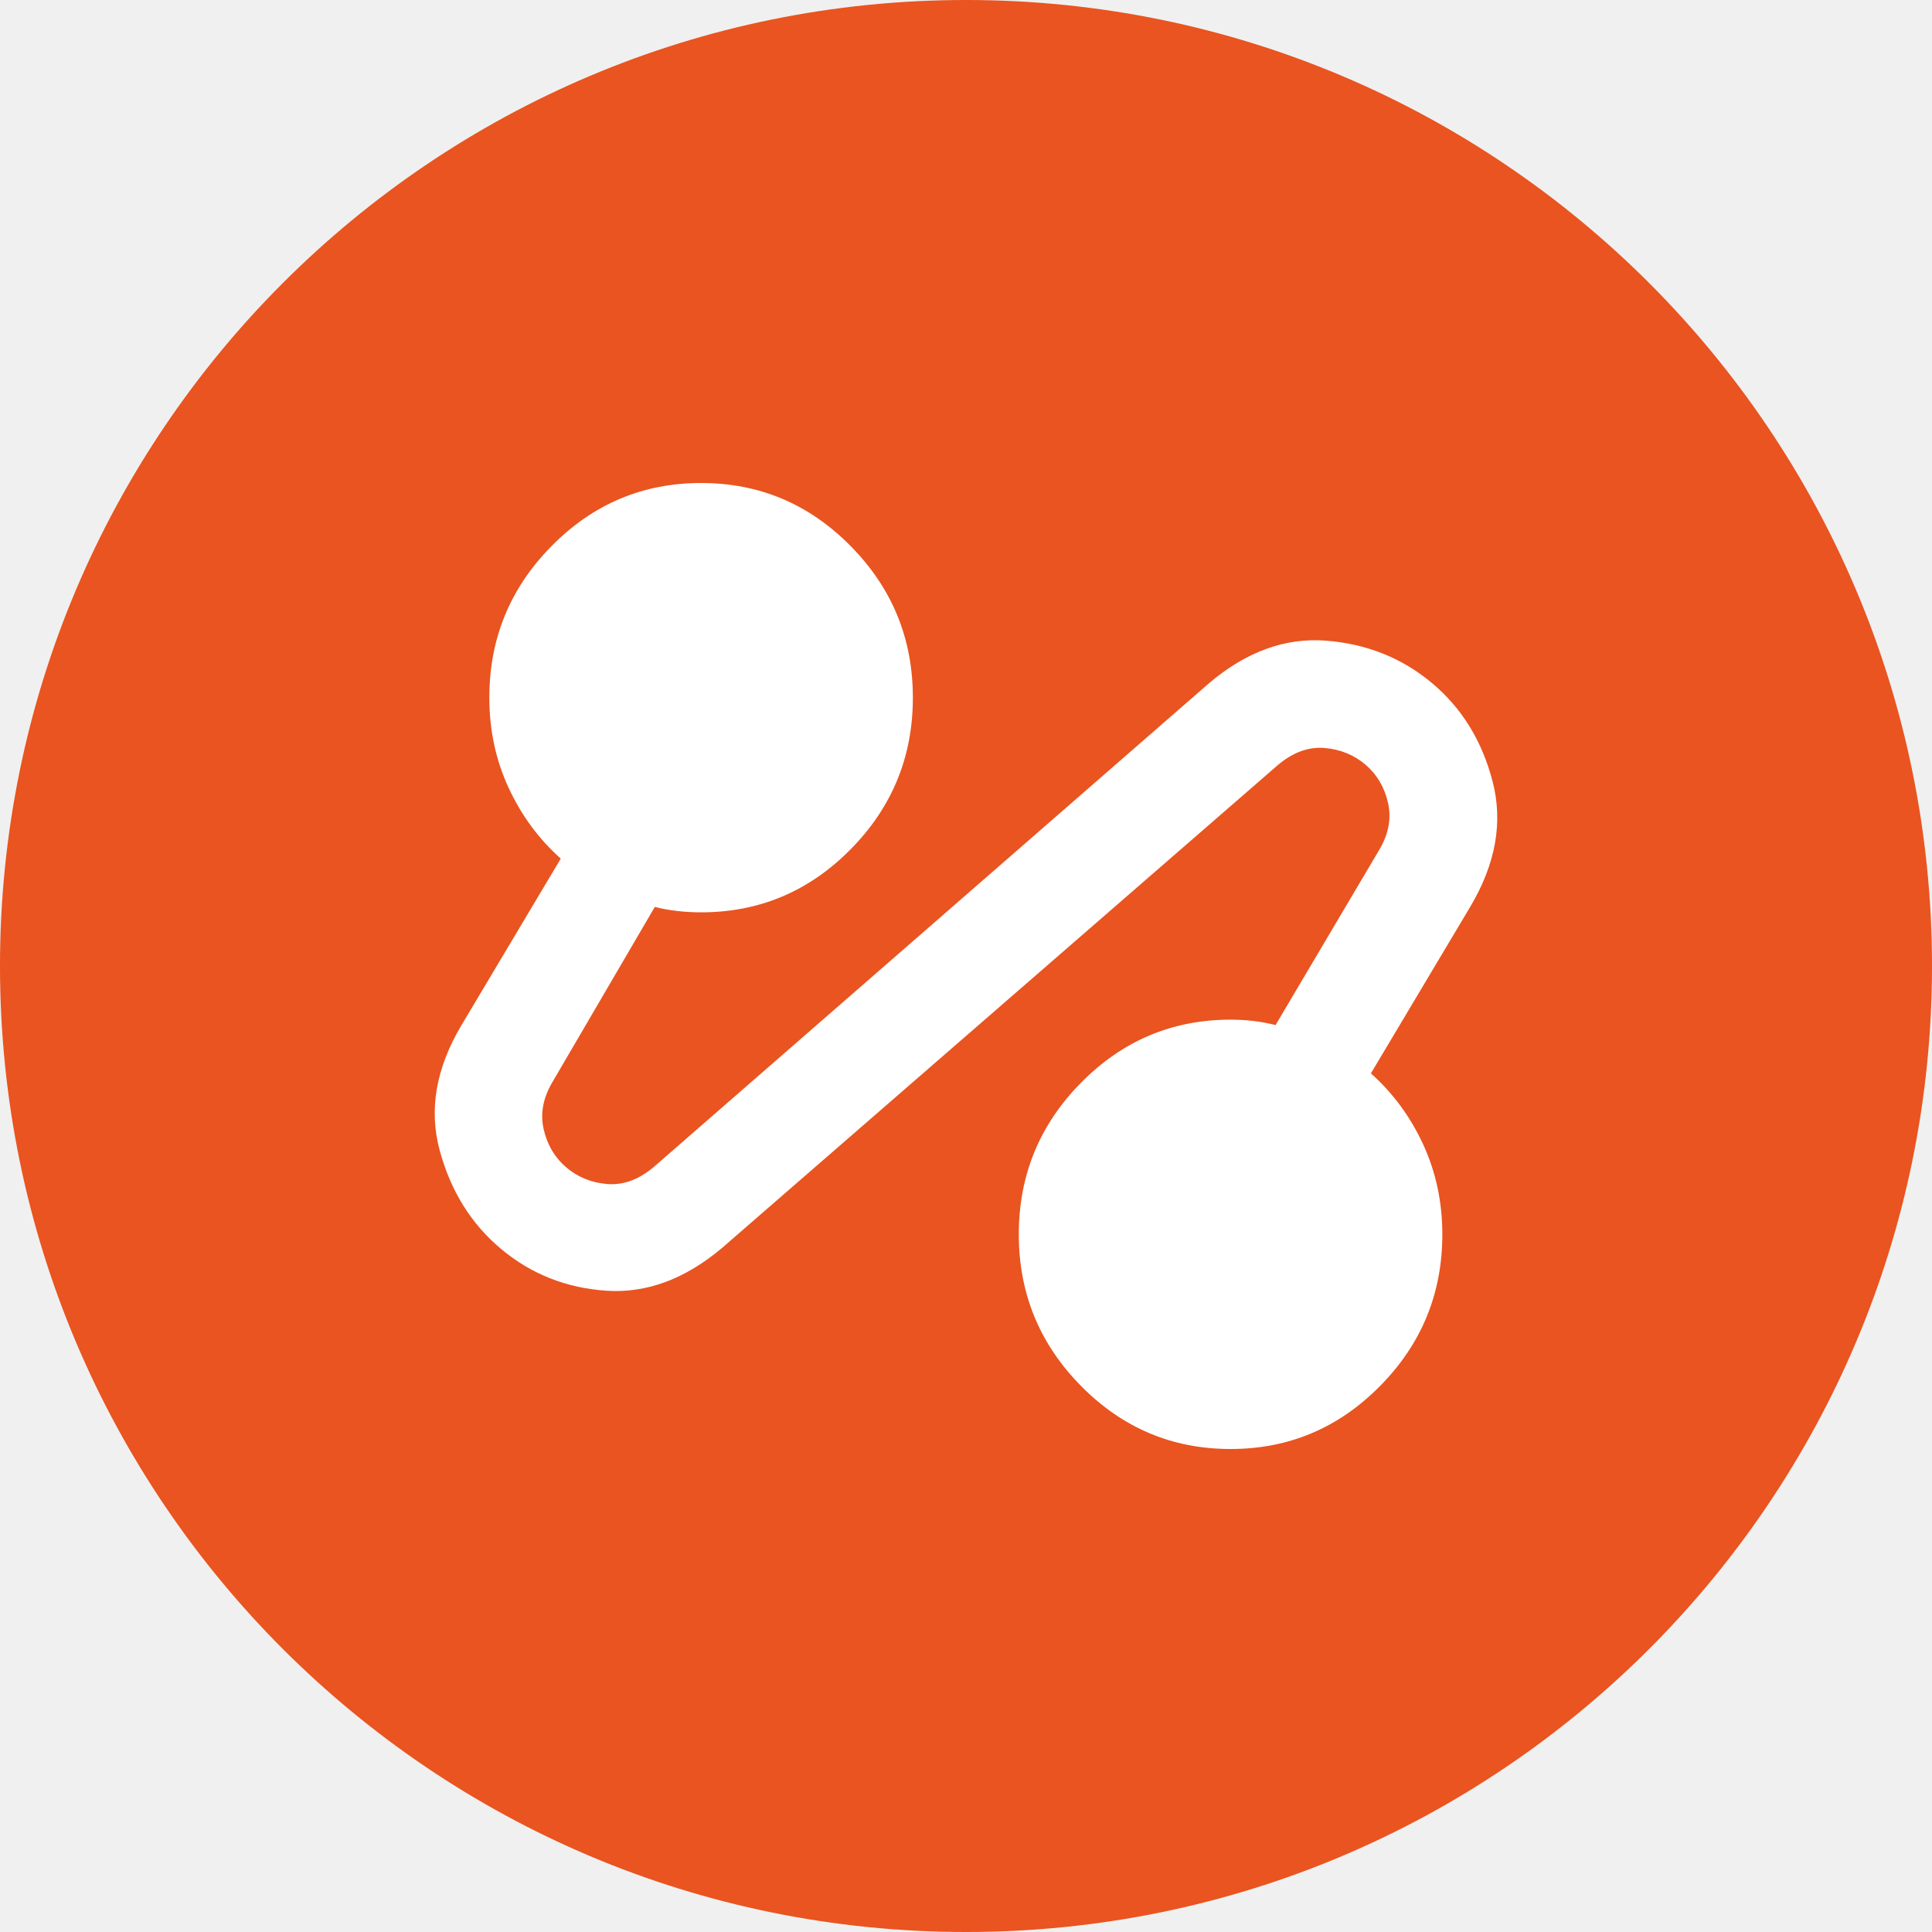
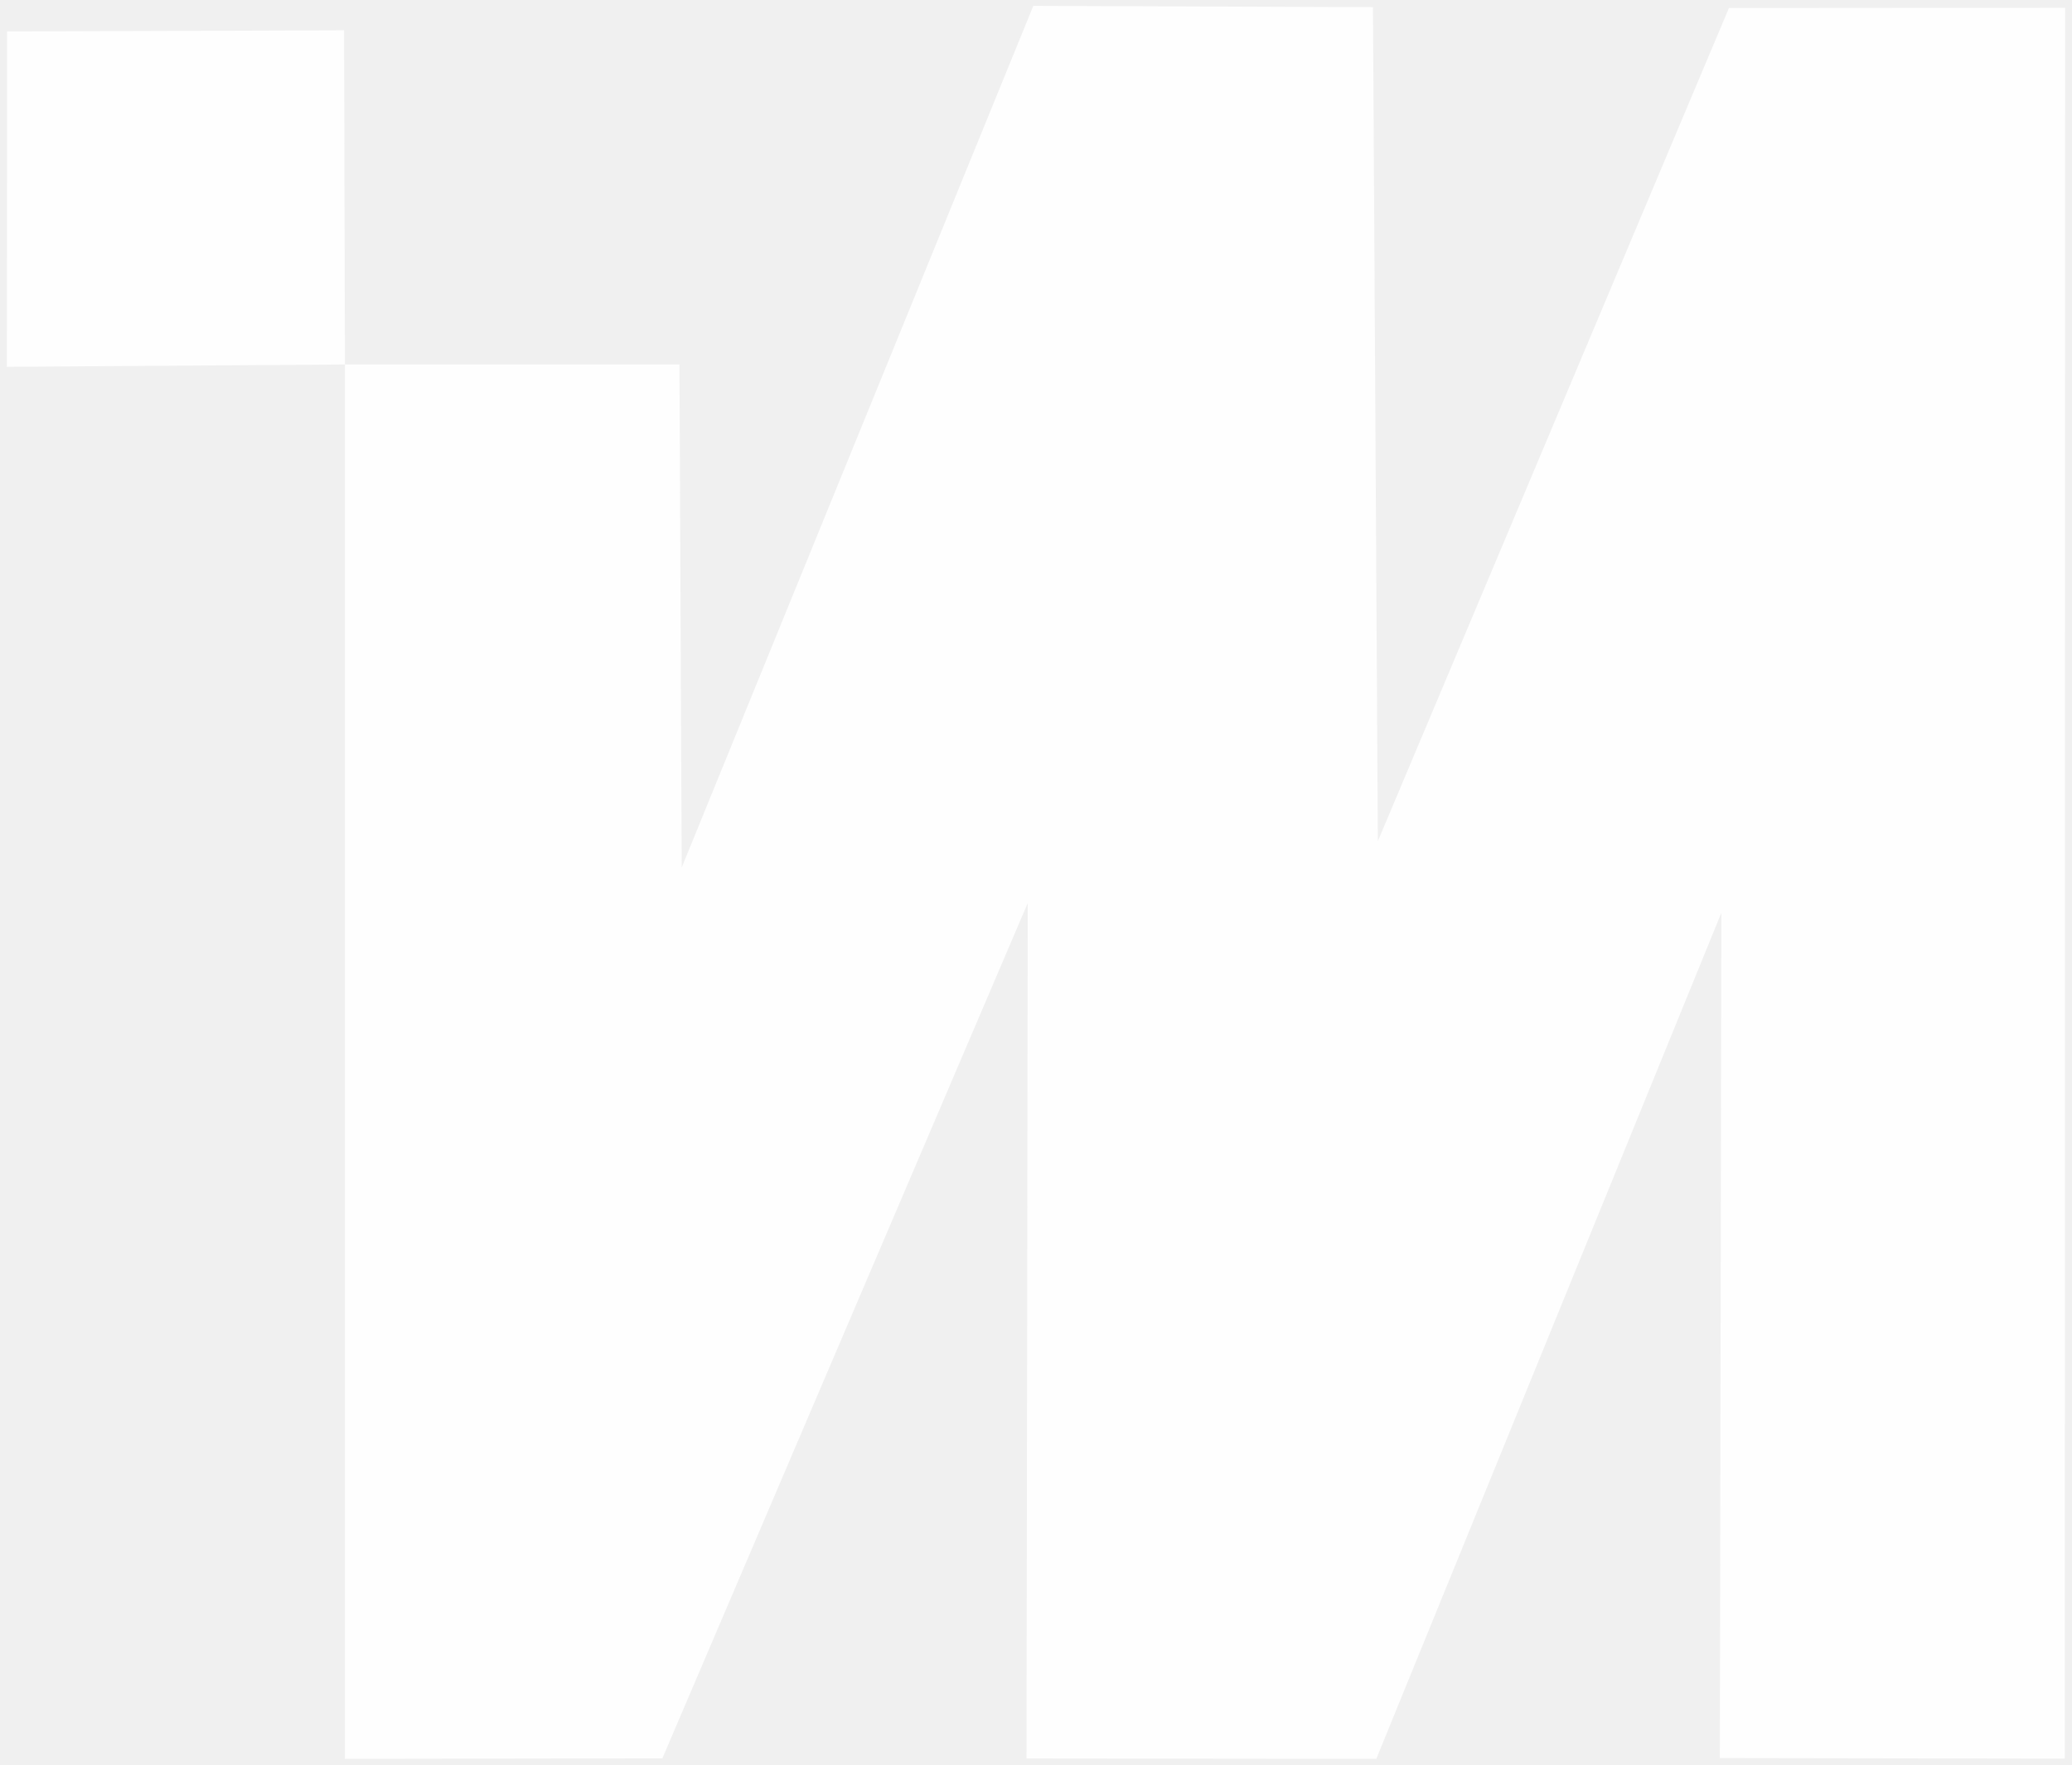
- <svg xmlns="http://www.w3.org/2000/svg" width="40" height="40" viewBox="0 0 40 40" fill="none">
-   <rect x="6" y="6" width="28" height="28" fill="white" />
-   <path d="M20 0C31.046 0 40 8.954 40 20C40 31.046 31.046 40 20 40C8.954 40 0 31.046 0 20C0 8.954 8.954 0 20 0ZM14.516 10C13.31 10 12.278 10.435 11.419 11.306C10.56 12.176 10.131 13.222 10.131 14.444C10.131 15.111 10.263 15.732 10.528 16.306C10.793 16.88 11.154 17.37 11.61 17.777L9.556 21.223C9.026 22.111 8.875 22.977 9.104 23.819C9.332 24.662 9.757 25.343 10.378 25.861C10.999 26.38 11.726 26.667 12.557 26.723C13.388 26.778 14.187 26.481 14.954 25.833L26.464 15.833C26.774 15.574 27.094 15.459 27.423 15.486C27.752 15.514 28.035 15.63 28.273 15.833C28.51 16.037 28.665 16.301 28.738 16.625C28.811 16.949 28.748 17.278 28.547 17.611L26.409 21.223C26.263 21.186 26.112 21.157 25.957 21.139C25.802 21.12 25.642 21.111 25.477 21.111C24.272 21.111 23.239 21.547 22.381 22.417C21.522 23.287 21.093 24.334 21.093 25.556C21.093 26.778 21.522 27.824 22.381 28.694C23.239 29.565 24.272 30 25.477 30C26.683 30 27.715 29.565 28.574 28.694C29.433 27.824 29.862 26.778 29.862 25.556C29.862 24.889 29.73 24.268 29.465 23.694C29.2 23.12 28.839 22.63 28.383 22.223L30.438 18.777C30.967 17.889 31.122 17.023 30.903 16.181C30.684 15.338 30.265 14.657 29.644 14.139C29.023 13.62 28.291 13.329 27.451 13.264C26.611 13.199 25.806 13.491 25.039 14.139L13.529 24.167C13.219 24.426 12.899 24.541 12.57 24.514C12.242 24.486 11.958 24.37 11.721 24.167C11.483 23.963 11.328 23.699 11.255 23.375C11.182 23.051 11.245 22.722 11.446 22.389L13.557 18.777C13.703 18.814 13.858 18.843 14.023 18.861C14.187 18.88 14.351 18.889 14.516 18.889C15.721 18.889 16.754 18.453 17.612 17.583C18.471 16.713 18.9 15.666 18.9 14.444C18.9 13.222 18.471 12.176 17.612 11.306C16.754 10.435 15.721 10 14.516 10Z" fill="#E95420" />
+ <svg xmlns="http://www.w3.org/2000/svg" xml:space="preserve" width="91.44mm" height="77.893mm" version="1.1" shape-rendering="geometricPrecision" text-rendering="geometricPrecision" image-rendering="optimizeQuality" fill-rule="evenodd" clip-rule="evenodd" viewBox="0 0 9144 7789.32">
+   <g id="Layer_x0020_1">
+     <path fill="#FEFEFE" d="M3008.52 3828.91l-10.02 -2220.07 -1476.14 0.12 -0.22 6154.48 1400.99 -2.12 1612.4 -3775.19 -5.38 3775.81 1543.65 1.59 1522.8 -3734.4 -6.77 3731.05 1522.29 2.42 1.64 -7728.18 -1483.83 1.12 -1549.34 3677.44 -21.48 -3681.36 -1498.94 -5.83 -1551.65 3803.12zm-2978.28 -2209.71l1492.03 -10.41 -3.85 -1474.92 -1487.08 4.88 -1.1 1480.45z" />
+   </g>
</svg>
